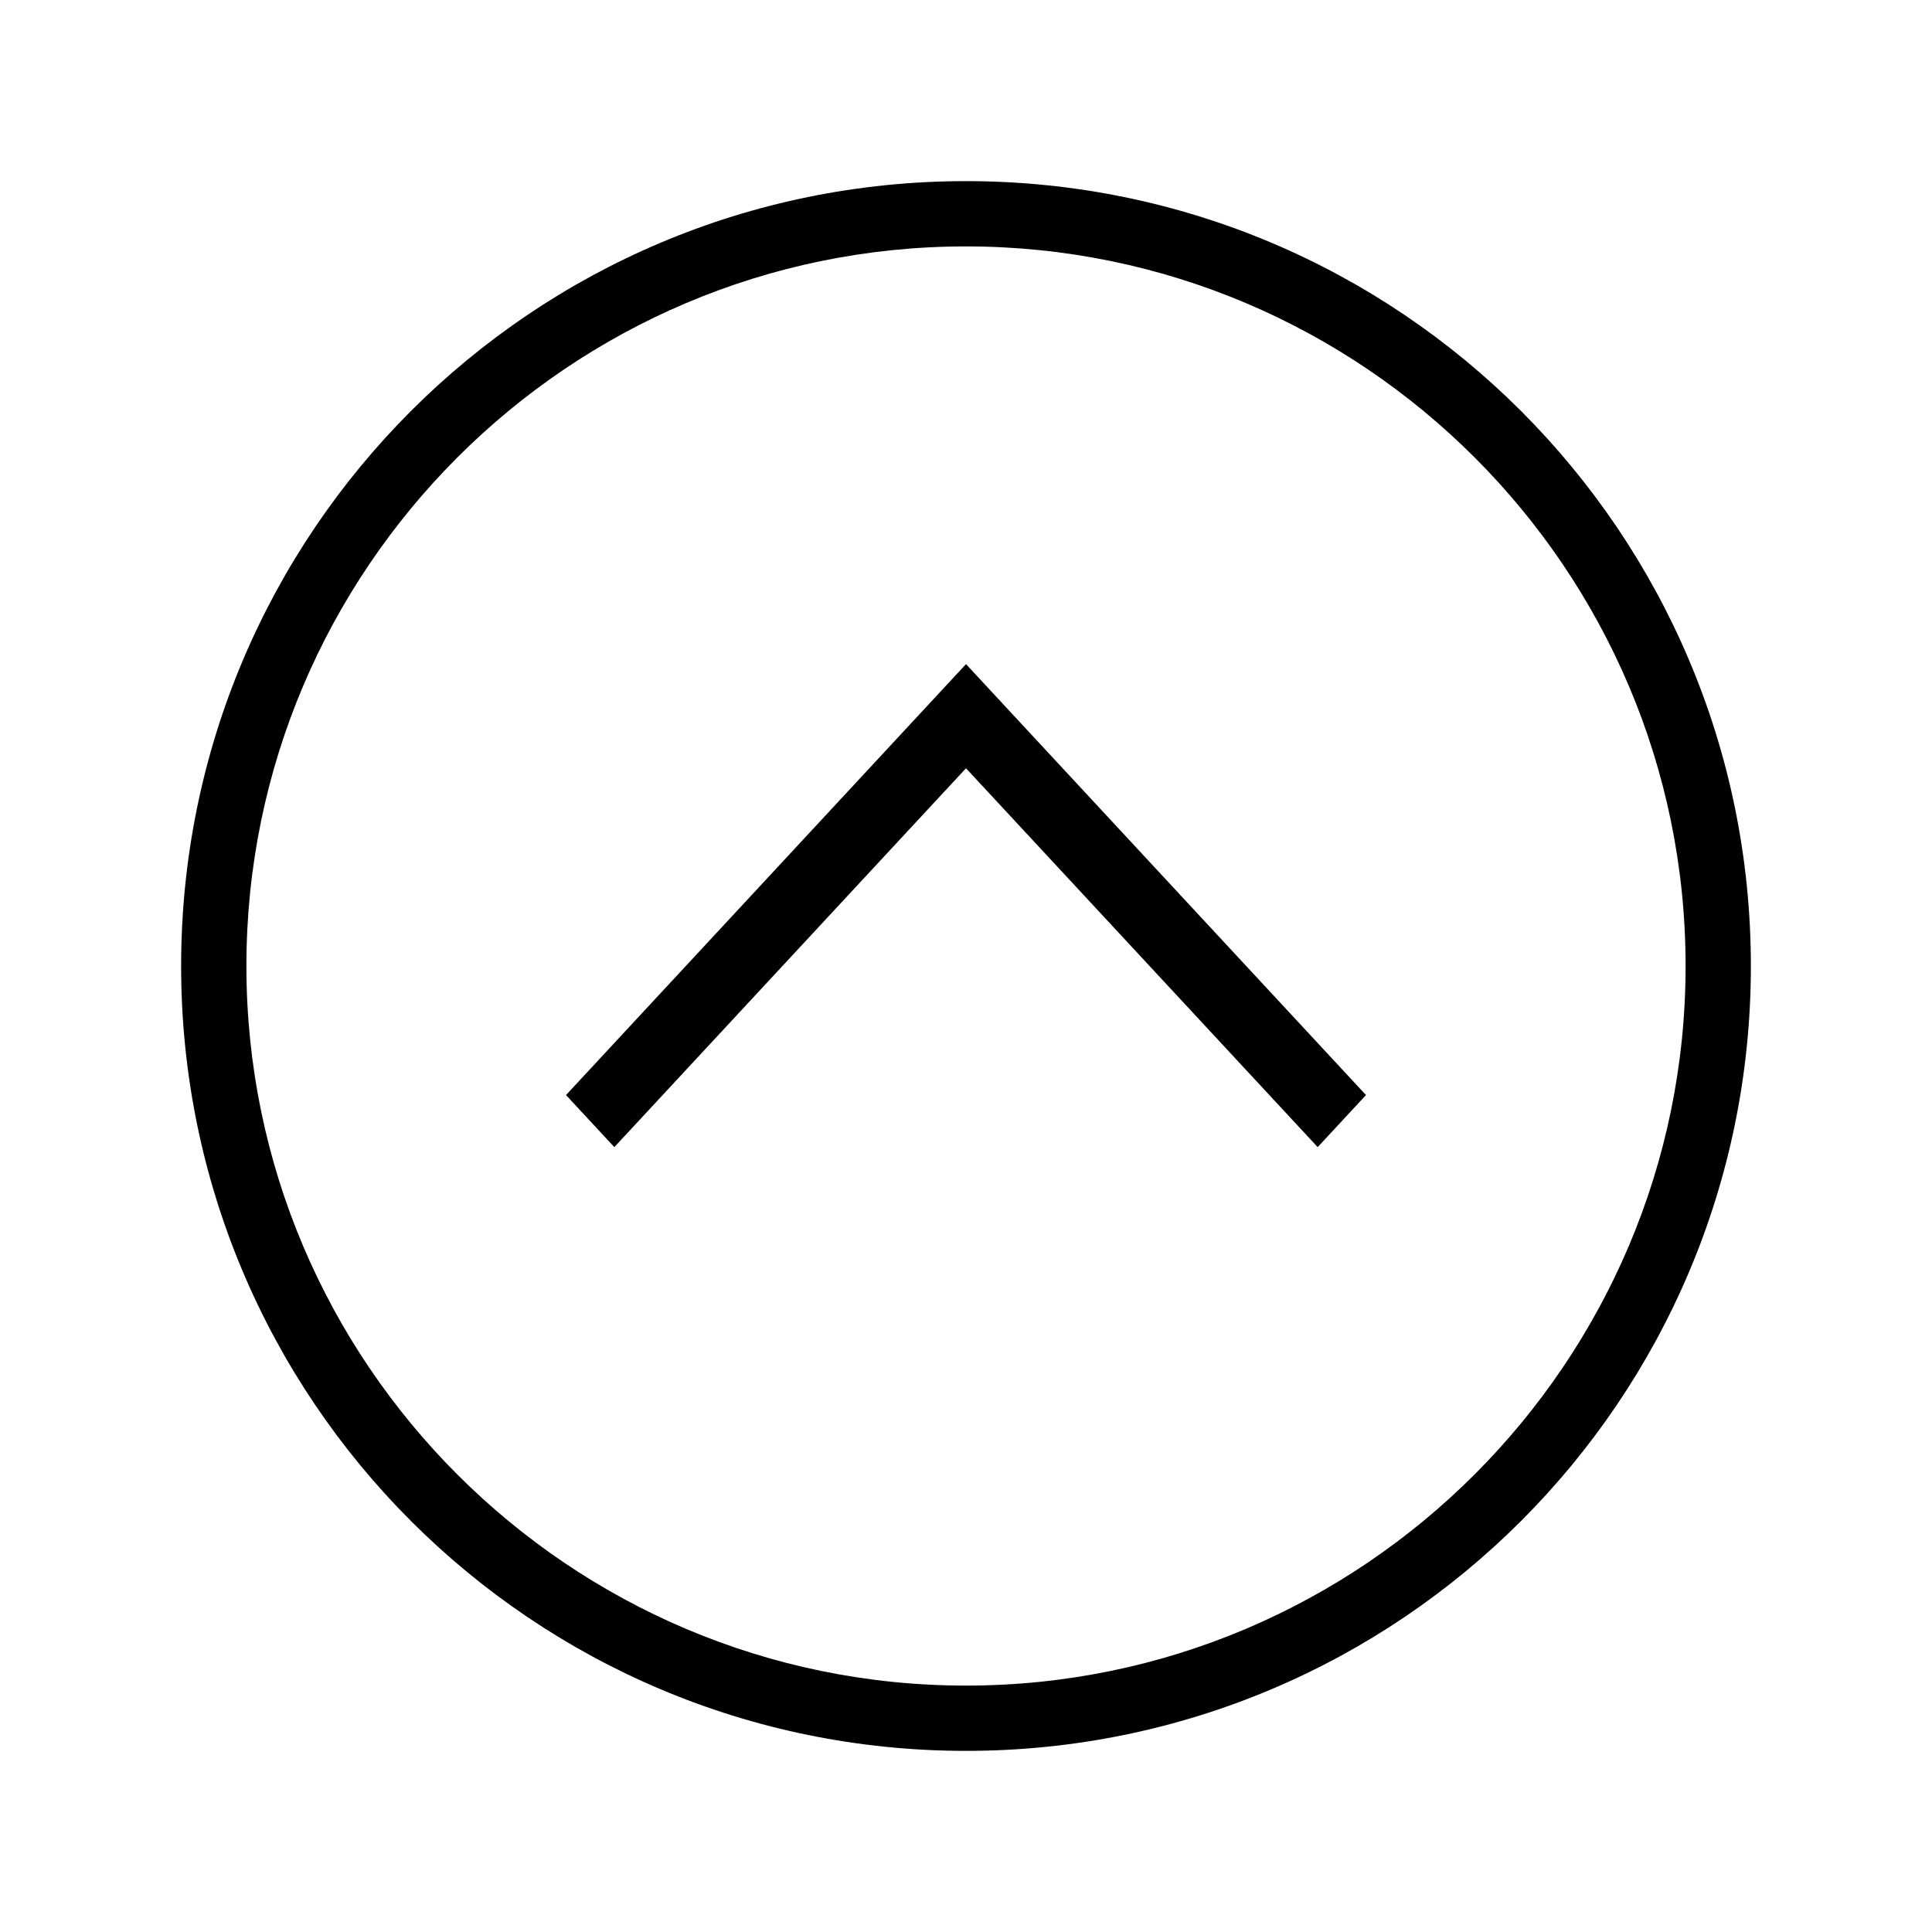
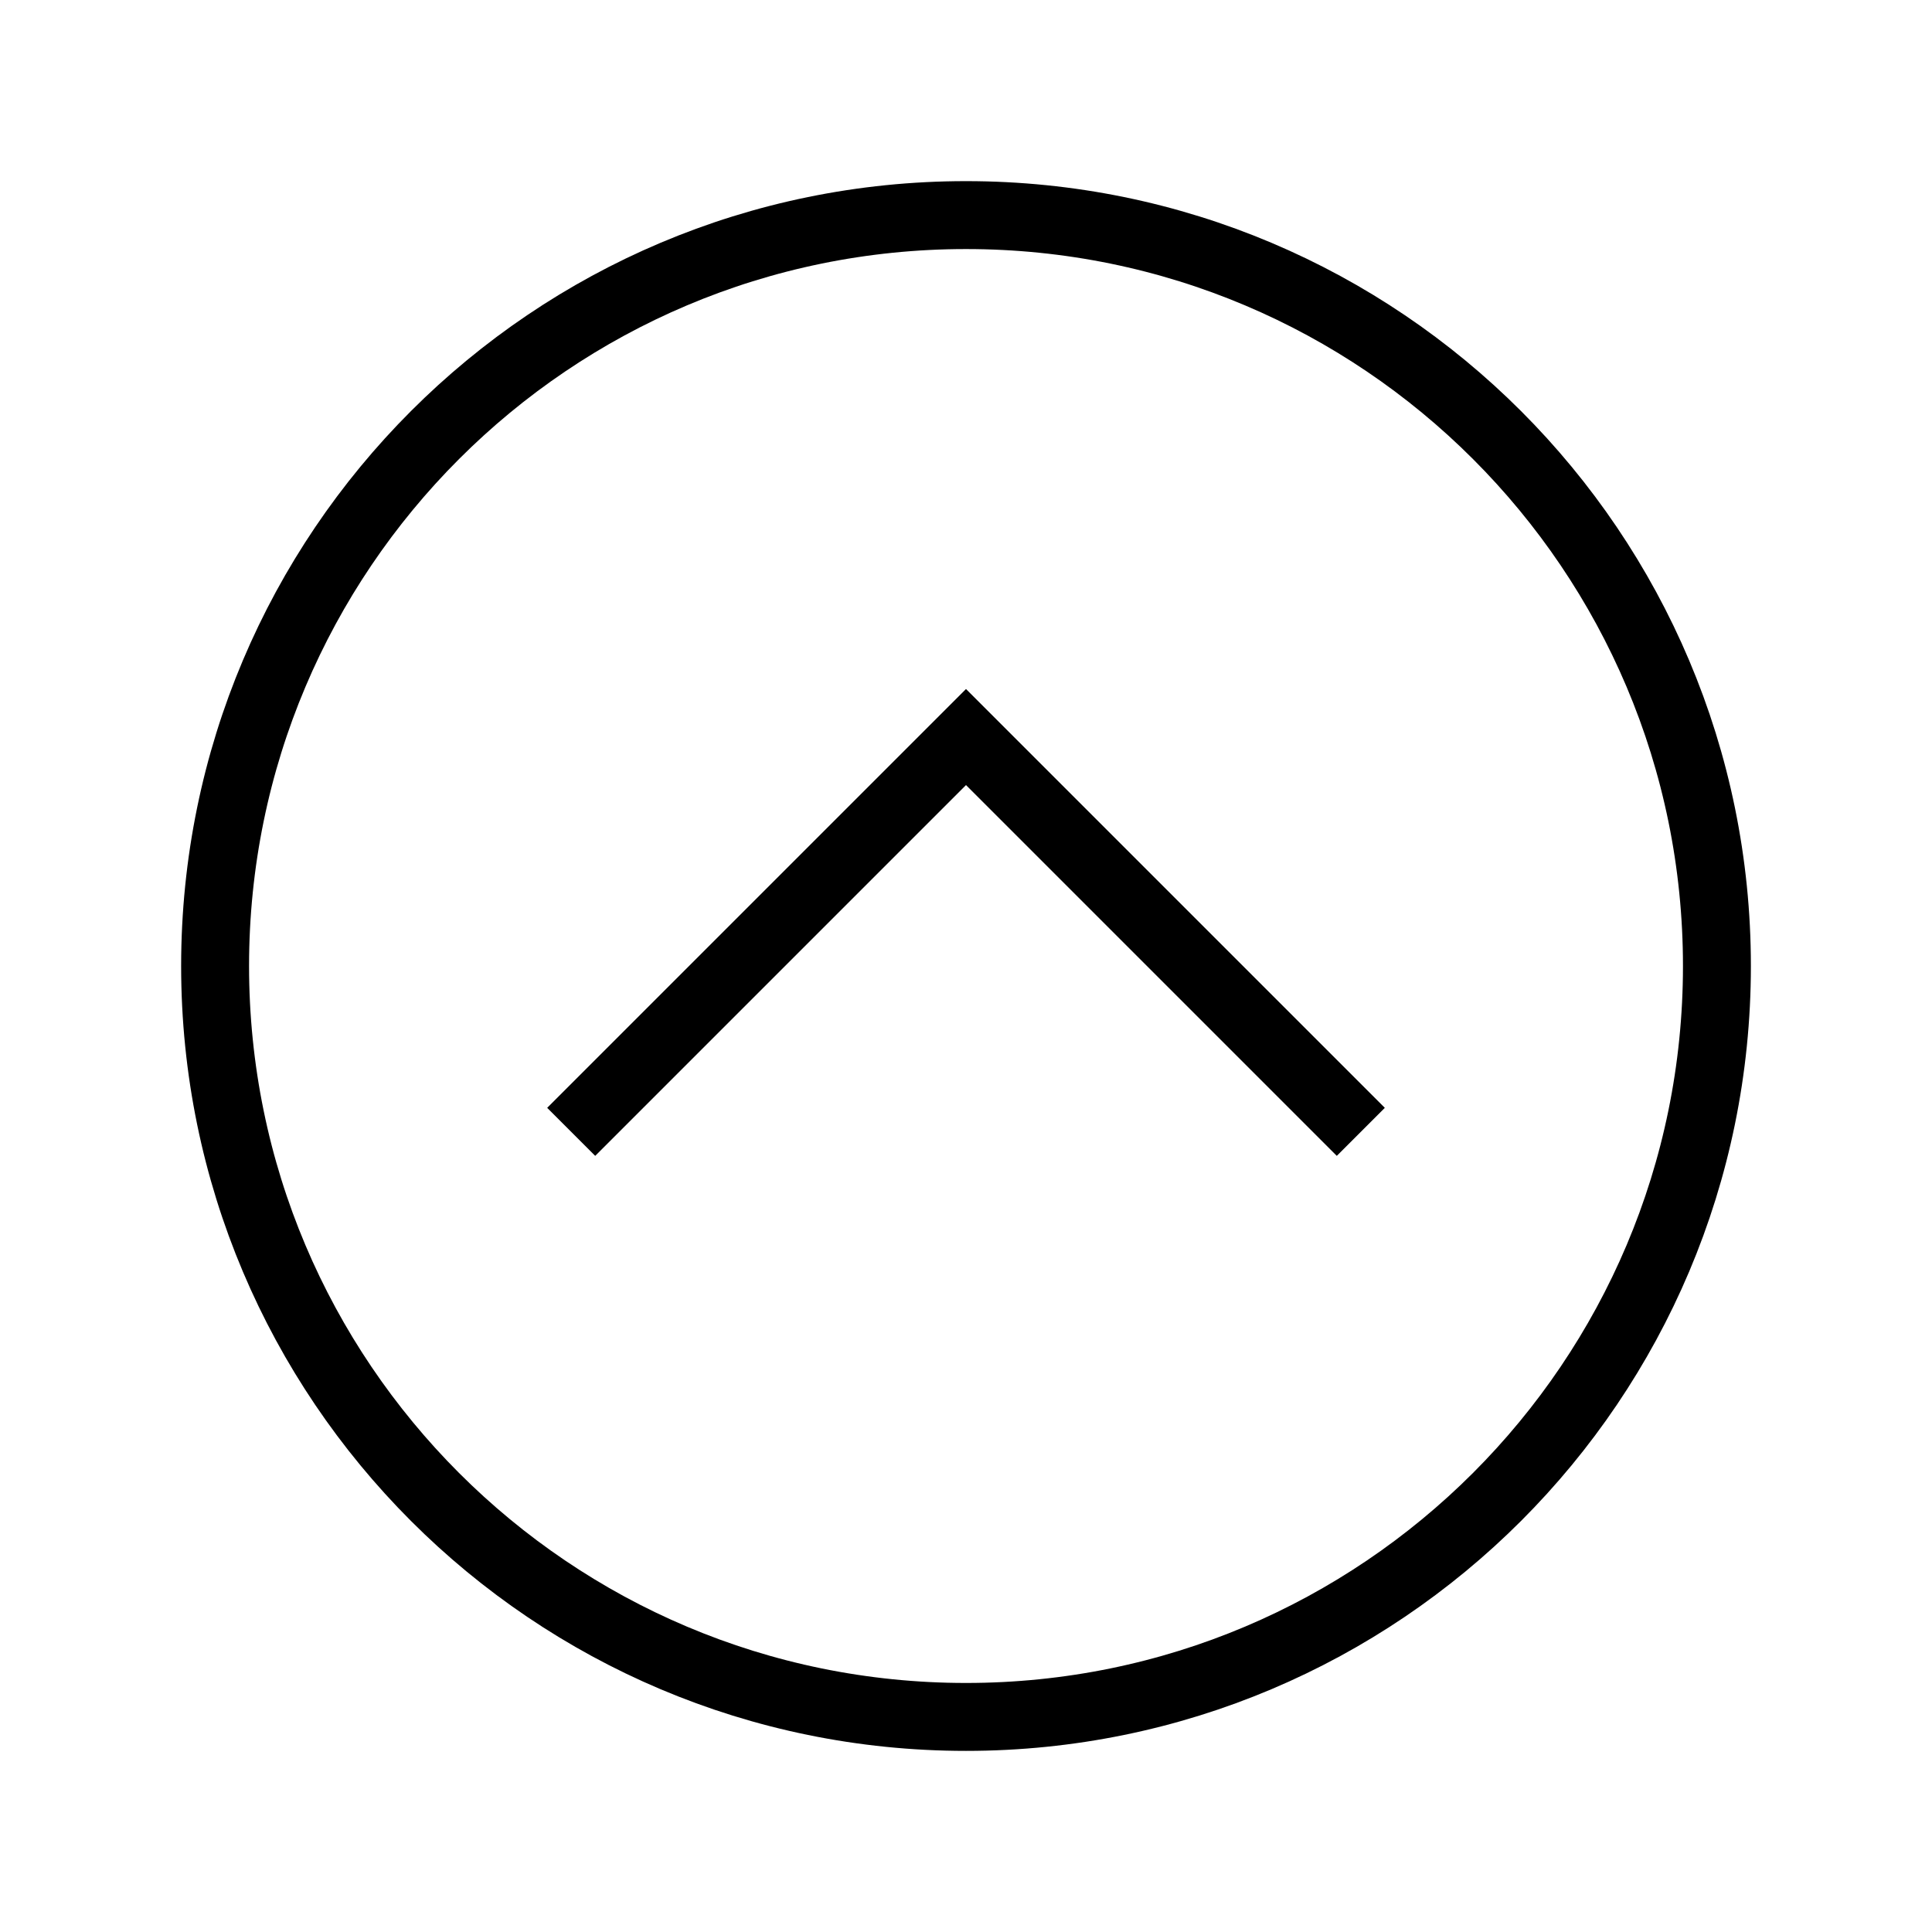
- <svg xmlns="http://www.w3.org/2000/svg" viewBox="0 0 512 512" xml:space="preserve">
-   <path d="M162.8 304 150 290.2 256 176l106 114.2-12.8 13.8L256 203.6z" />
-   <path d="M256 464c114.9 0 208-93.1 208-208S370.9 48 256 48 48 141.1 48 256s93.1 208 208 208zm0-17.3c-105.1 0-190.7-85.5-190.7-190.7 0-105.1 85.5-190.7 190.7-190.7 105.1 0 190.7 85.5 190.7 190.7 0 105.1-85.6 190.7-190.7 190.7z" />
+ <svg xmlns="http://www.w3.org/2000/svg" viewBox="0 0 512 512" xml:space="preserve" version="1.1" id="svg2508">
+   <defs id="defs2512" />
+   <path style="fill:none;stroke:#000000;stroke-width:18;stroke-opacity:1;paint-order:markers fill stroke;stop-color:#000000" d="M 151.373,299.95 256,195.323 360.628,299.951" id="path3150" />
+   <circle style="fill:none;fill-opacity:1;stroke:#000000;stroke-width:18;stroke-dasharray:none;stroke-opacity:1;paint-order:markers fill stroke;stop-color:#000000" id="path13322" cx="256.003" cy="256.002" r="199" />
</svg>
